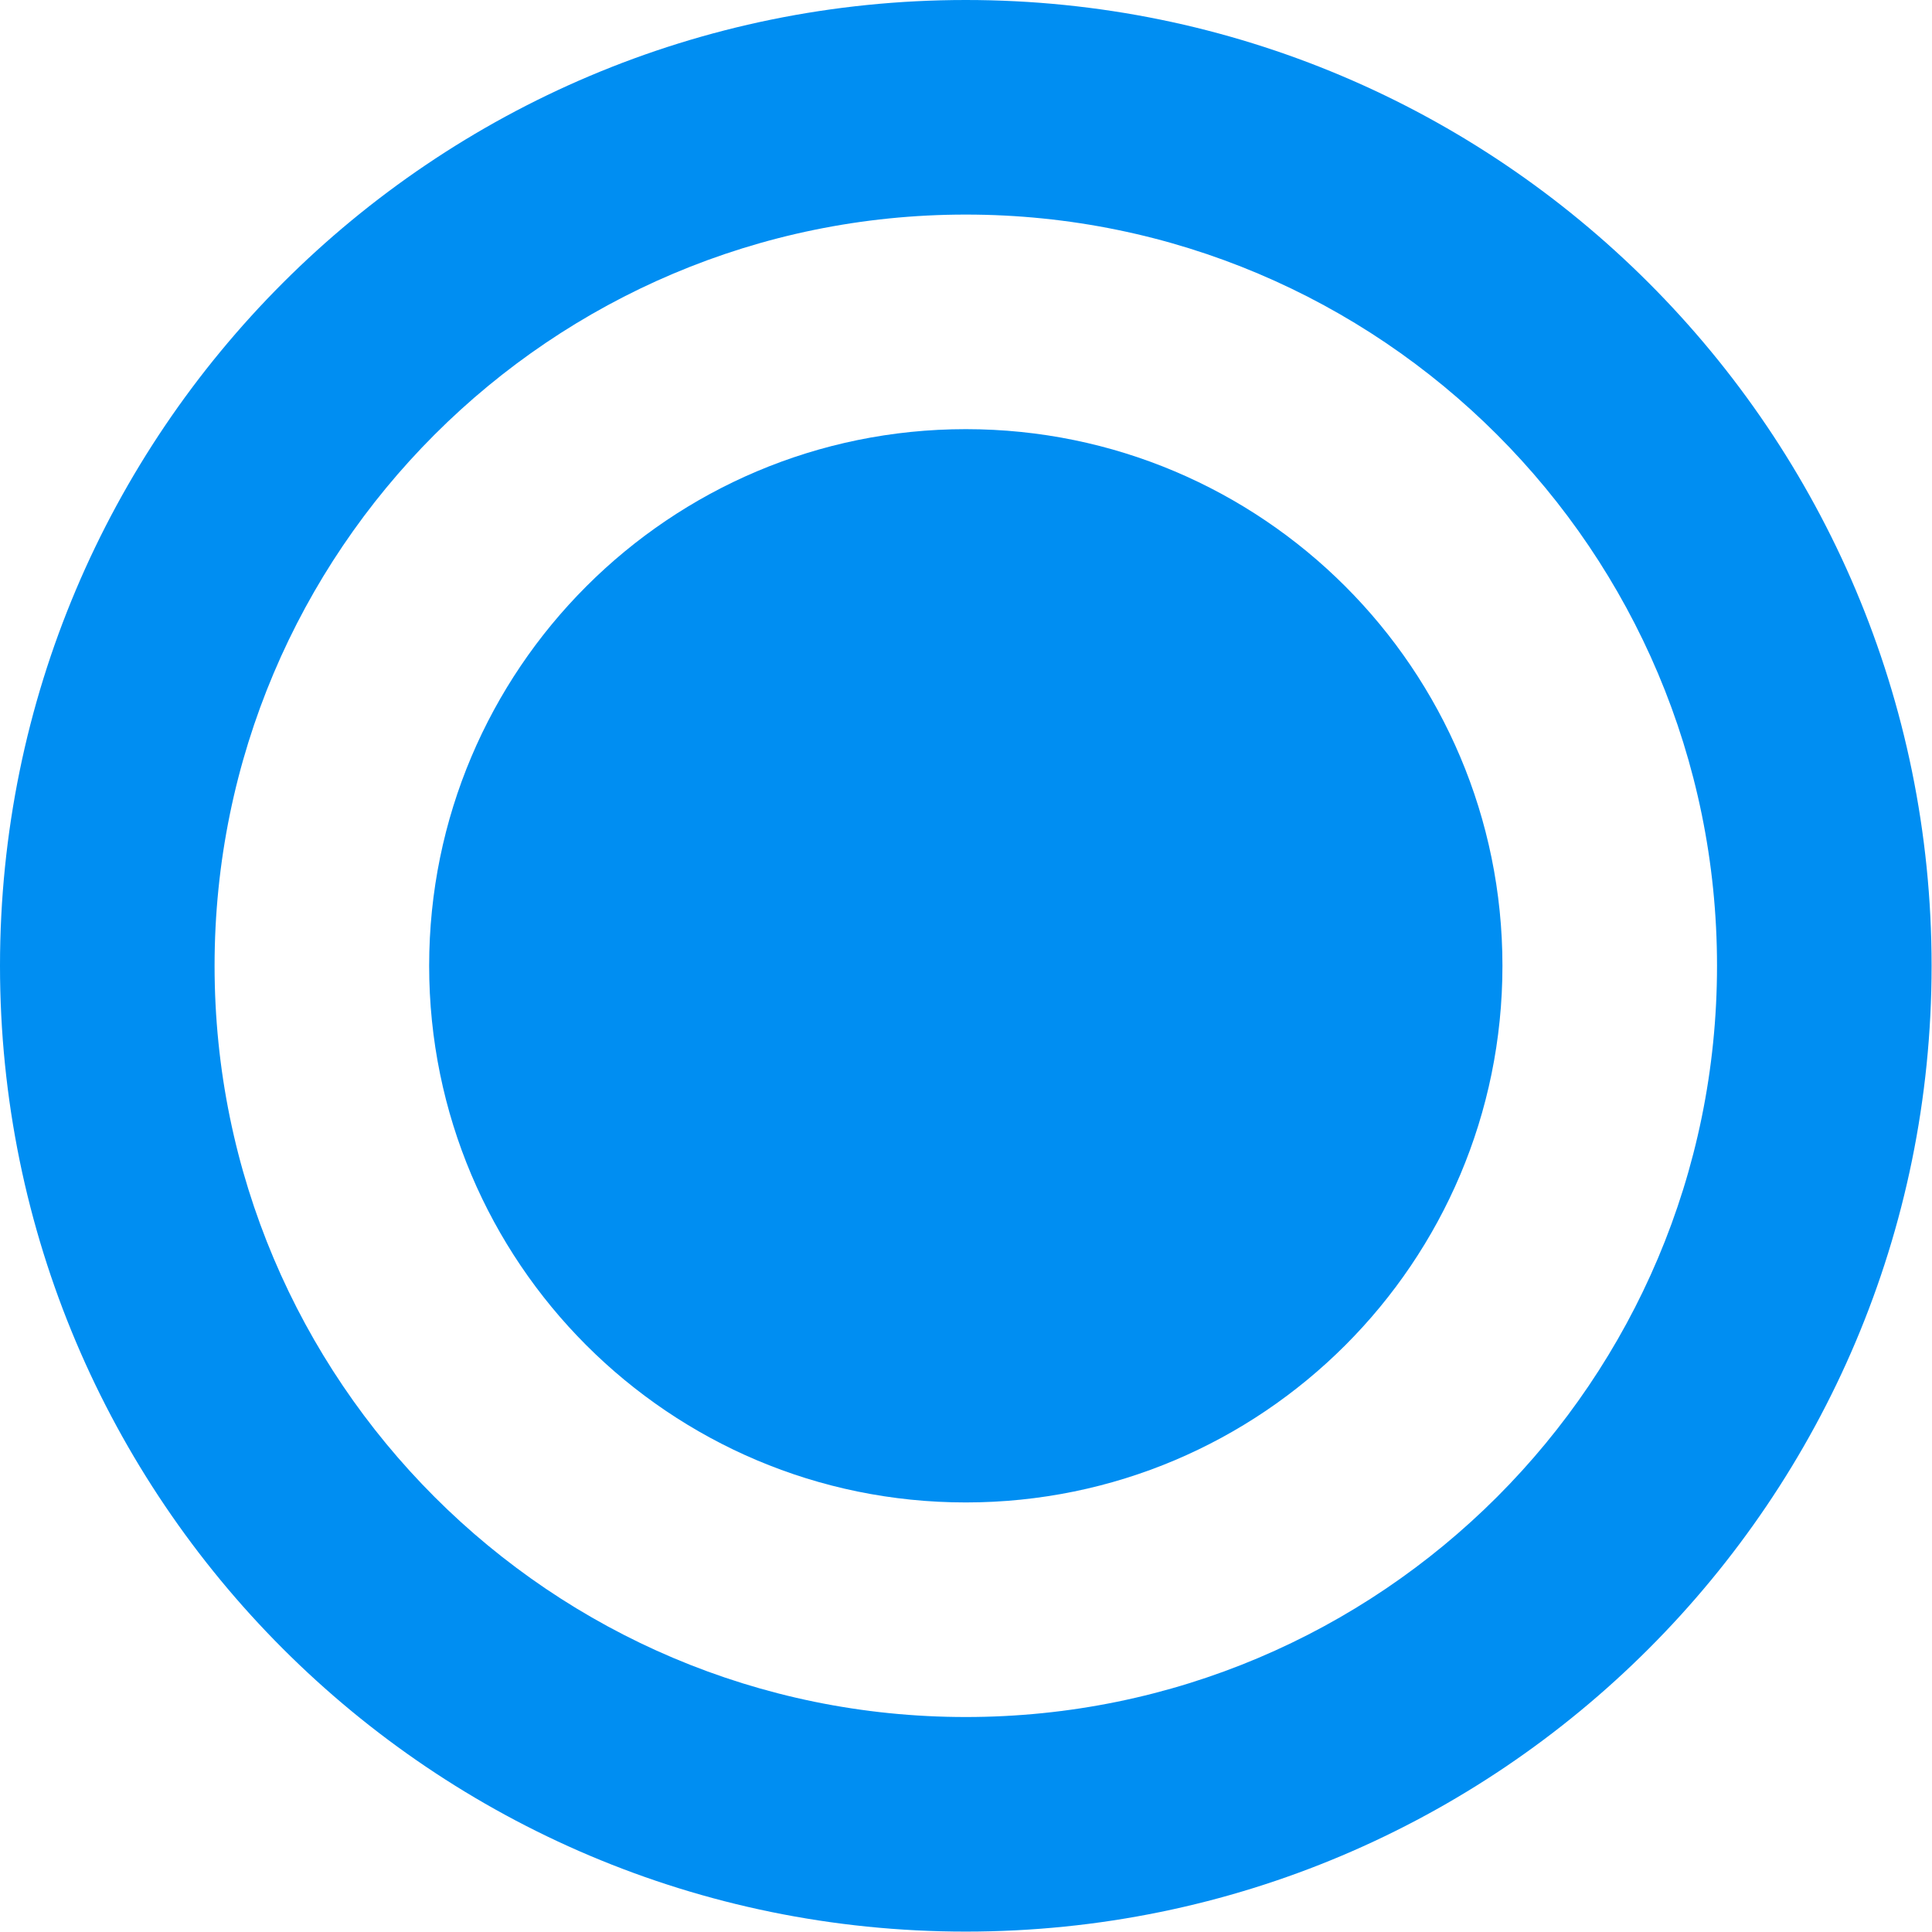
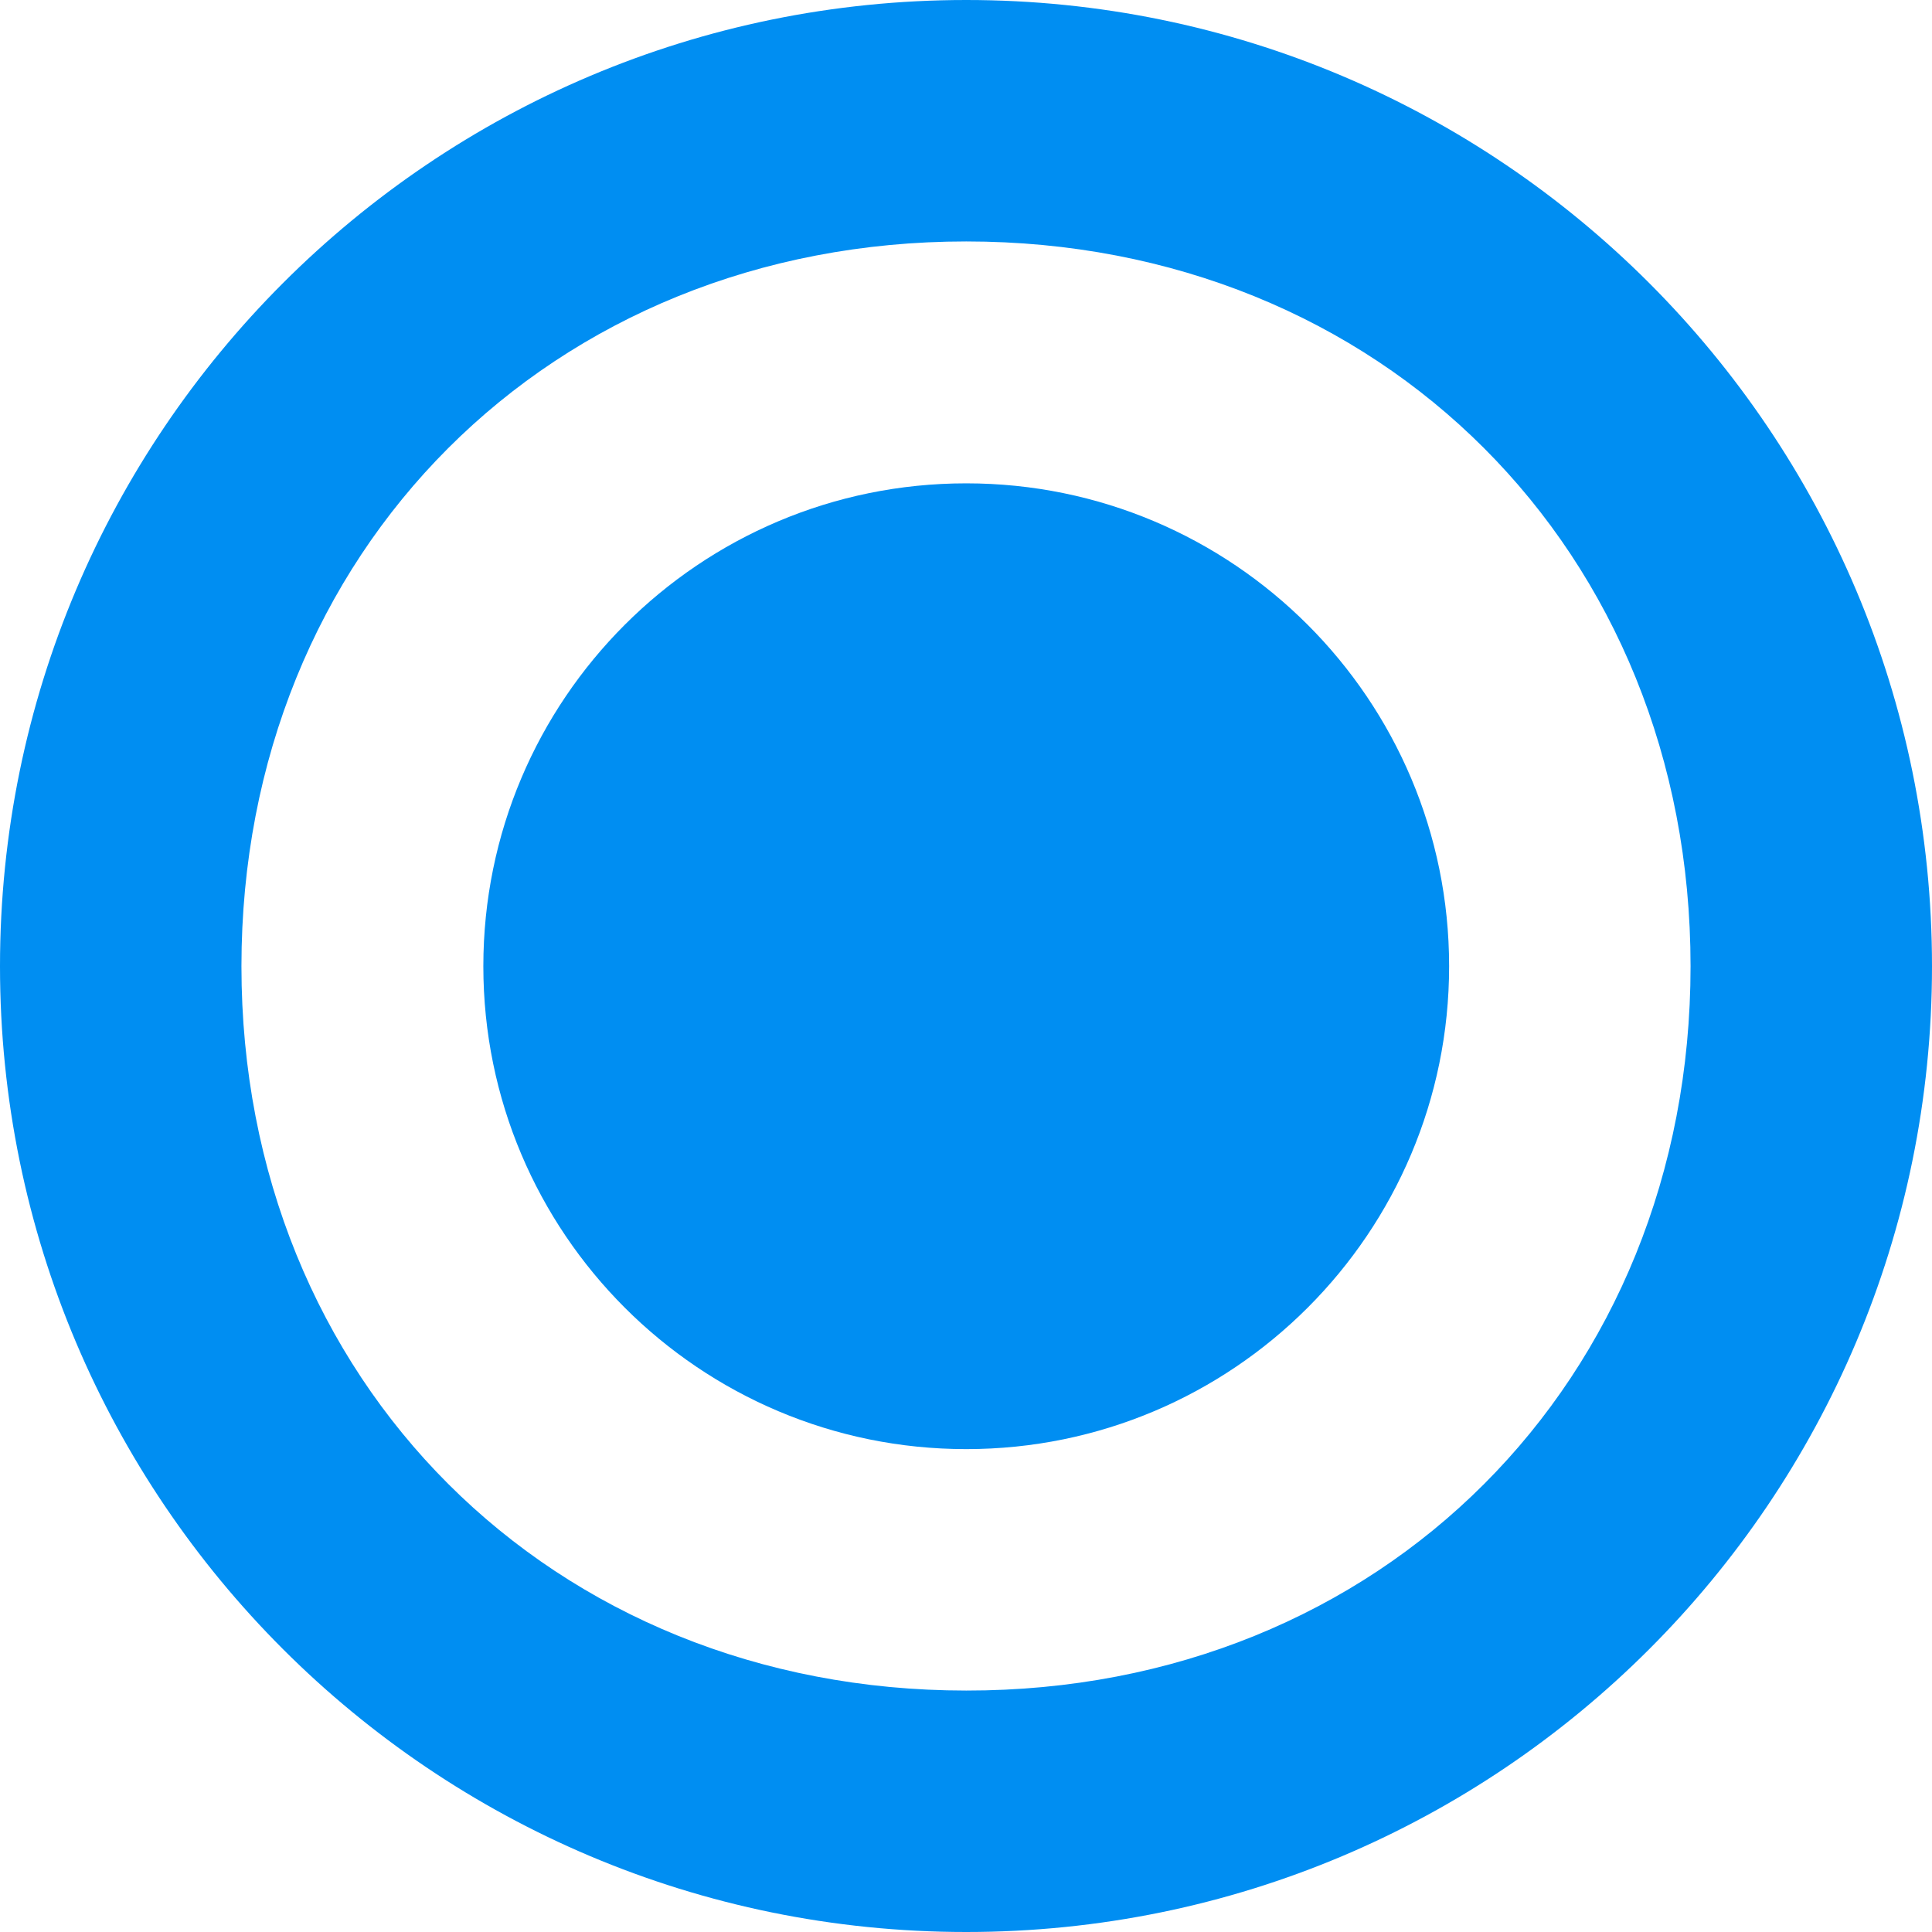
- <svg xmlns="http://www.w3.org/2000/svg" id="svg8" version="1.1" viewBox="0 0 4.763 4.763" height="18" width="18">
+ <svg xmlns="http://www.w3.org/2000/svg" id="svg8" version="1.1" viewBox="0 0 4.233 4.233" height="16" width="16">
  <defs id="defs2" />
-   <path id="path816-3" d="M 2.381,-1.0000001e-8 A 2.381,2.381 0 0 0 0,2.381 a 2.381,2.381 0 0 0 2.381,2.381 2.381,2.381 0 0 0 2.381,-2.381 A 2.381,2.381 0 0 0 2.381,-1.0000001e-8 Z m 0,0.529 A 1.852,1.852 0 0 1 4.233,2.381 1.852,1.852 0 0 1 2.381,4.233 1.852,1.852 0 0 1 0.529,2.381 1.852,1.852 0 0 1 2.381,0.529 Z" style="opacity:1;fill:#008ef2;fill-opacity:1;stroke:none;stroke-width:0.163;stroke-linejoin:round;stroke-miterlimit:4;stroke-dasharray:none;stroke-dashoffset:0;stroke-opacity:1;paint-order:stroke fill markers" />
-   <circle r="1.323" cy="2.381" cx="2.381" id="path815-7-5" style="opacity:1;fill:#008ef2;fill-opacity:1;stroke:none;stroke-width:0.14;stroke-linecap:round;stroke-linejoin:miter;stroke-miterlimit:4;stroke-dasharray:none;stroke-opacity:1;paint-order:markers fill stroke" />
+   <path id="path816-3" d="M 2.117,0 C 0.948,5.522847e-8 5.522847e-8,0.948 0,2.117 5.5228469e-8,3.286 0.948,4.233 2.117,4.233 3.286,4.233 4.233,3.286 4.233,2.117 4.233,0.948 3.286,5.522847e-8 2.117,0 Z m 0,0.529 c 0.909,-5e-8 1.587,0.678 1.587,1.588 0,0.909 -0.678,1.588 -1.587,1.587 -0.909,0 -1.588,-0.678 -1.588,-1.587 5e-8,-0.909 0.678,-1.588 1.588,-1.588 z" style="opacity:1;fill:#008ef2;fill-opacity:1;stroke:none;stroke-width:0.145;stroke-linejoin:round;stroke-miterlimit:4;stroke-dasharray:none;stroke-dashoffset:0;stroke-opacity:1;paint-order:stroke fill markers" />
+   <circle style="opacity:1;fill:#008ef2;fill-opacity:1;stroke:none;stroke-width:0.575;stroke-linejoin:round;stroke-miterlimit:4;stroke-dasharray:none;stroke-dashoffset:0;stroke-opacity:1;paint-order:stroke fill markers" id="path815" cx="2.117" cy="2.117" r="1.058" />
</svg>
